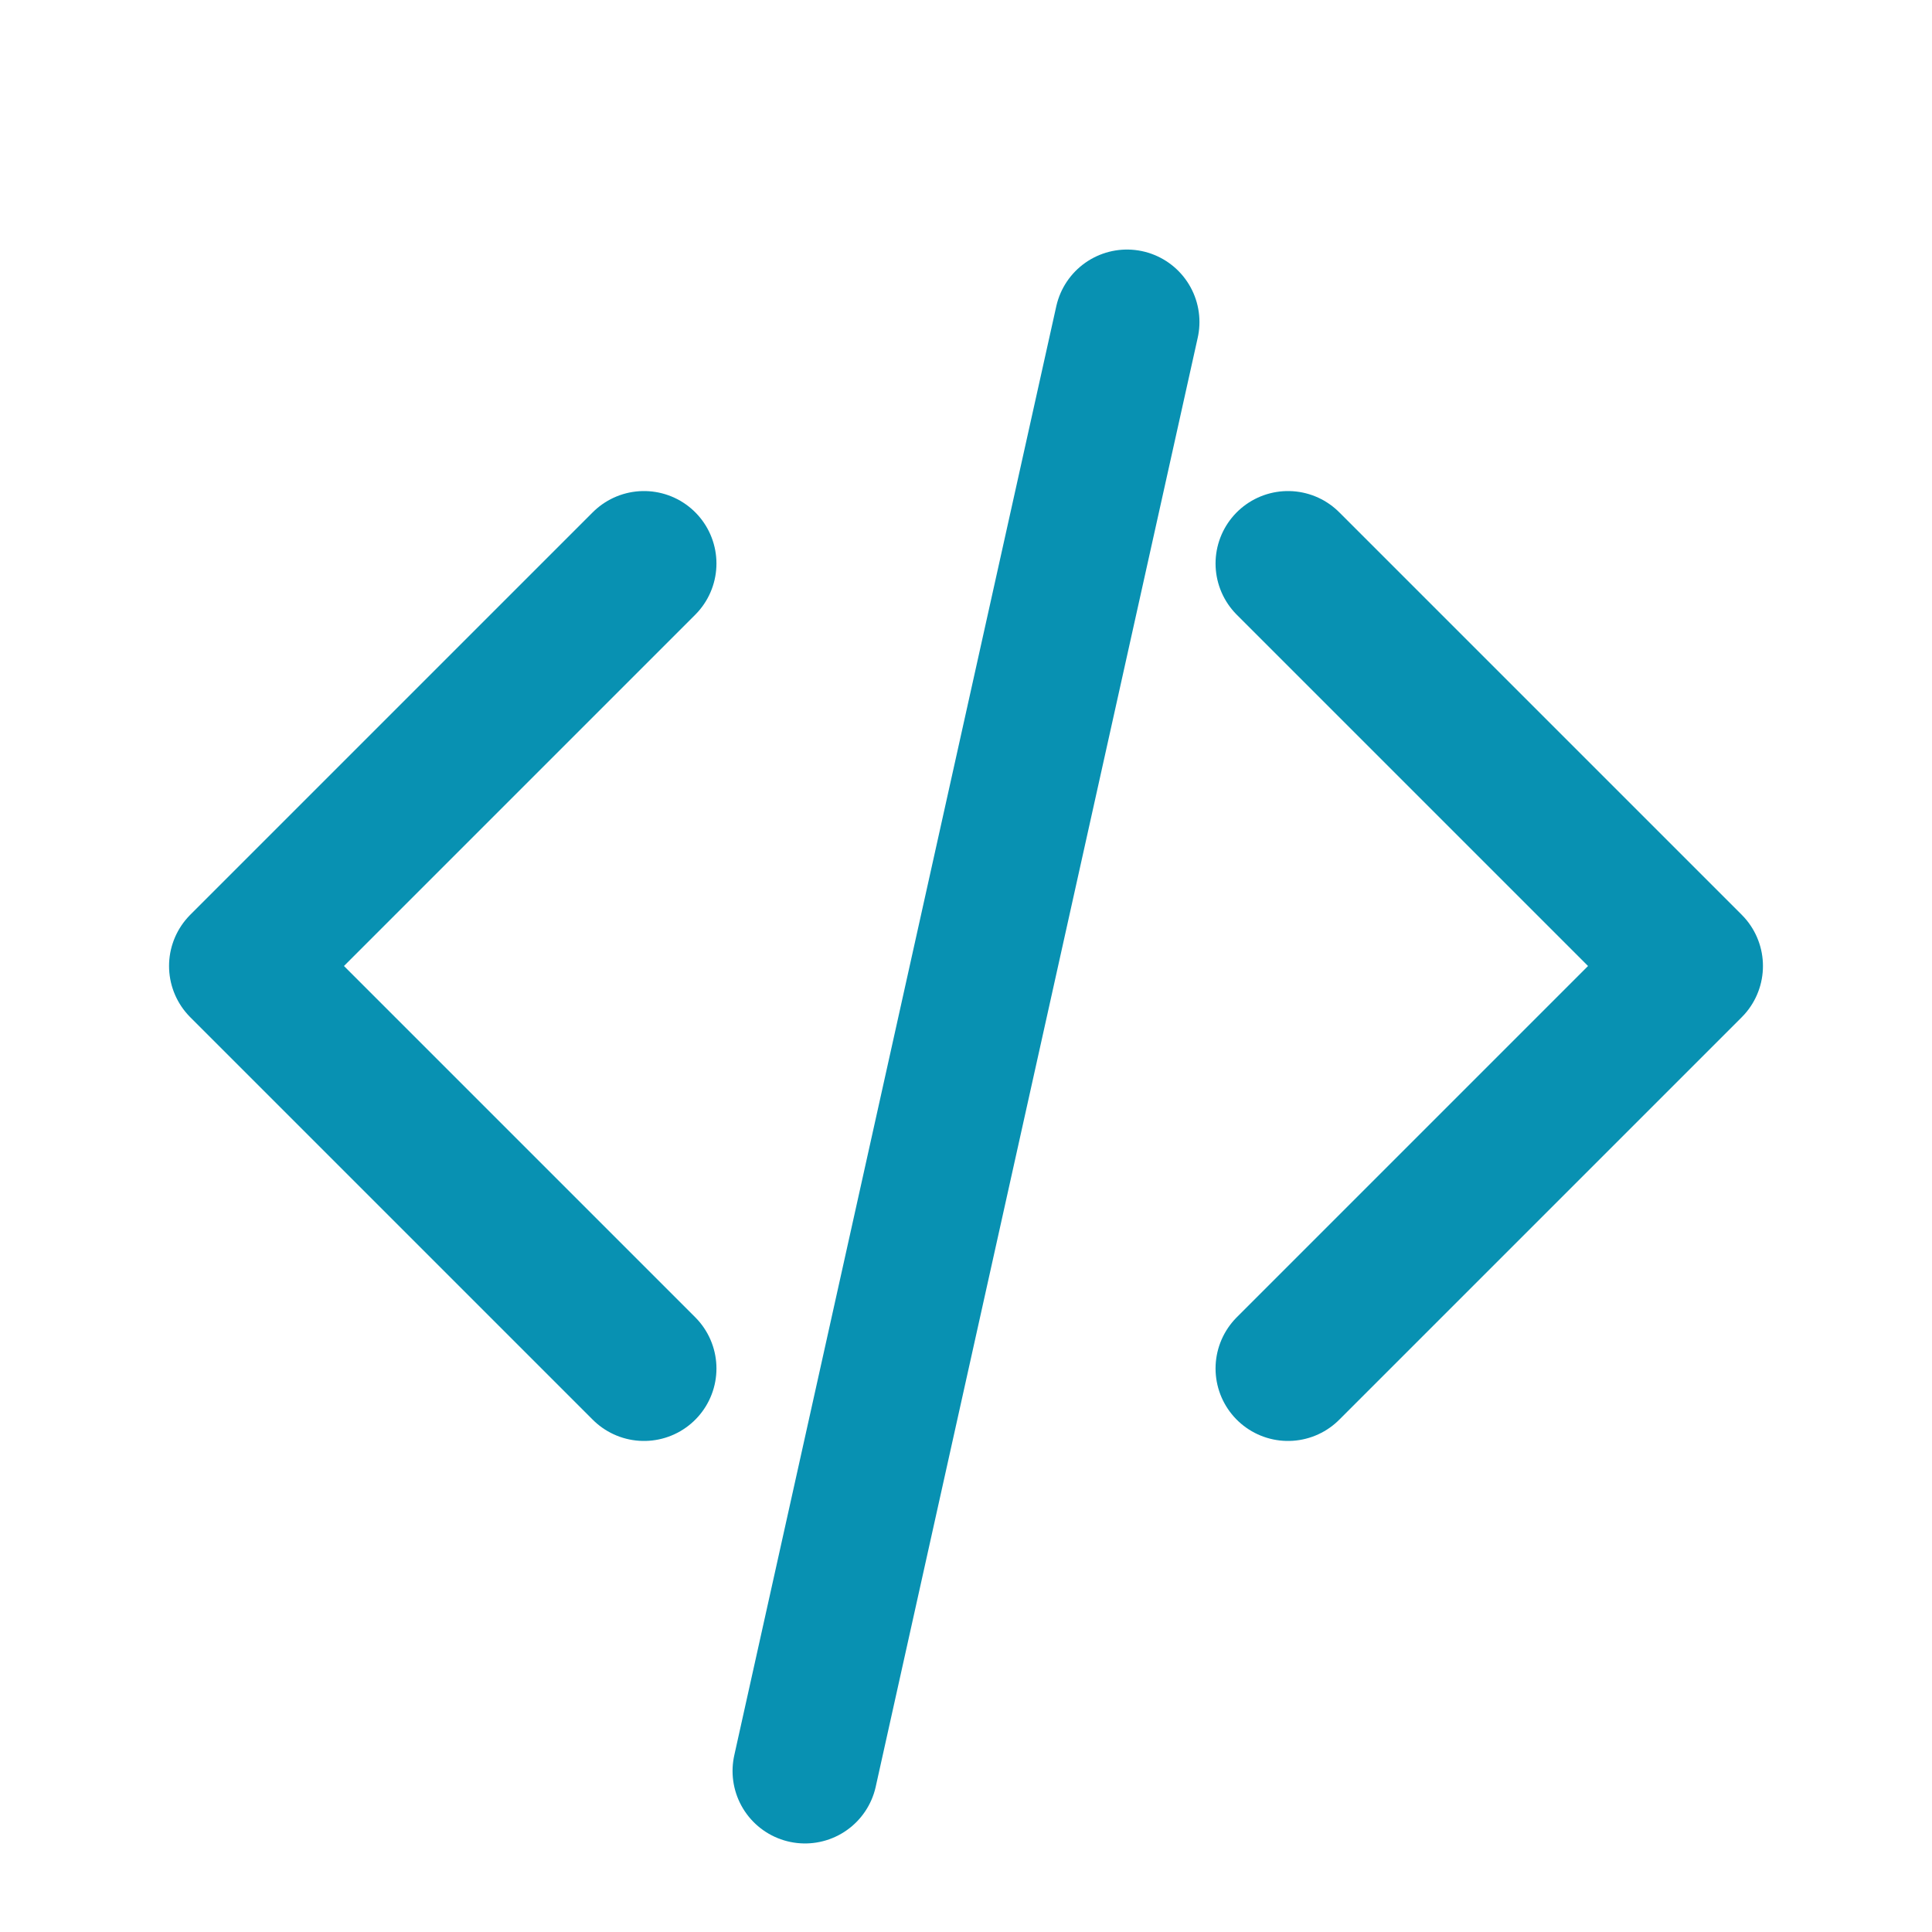
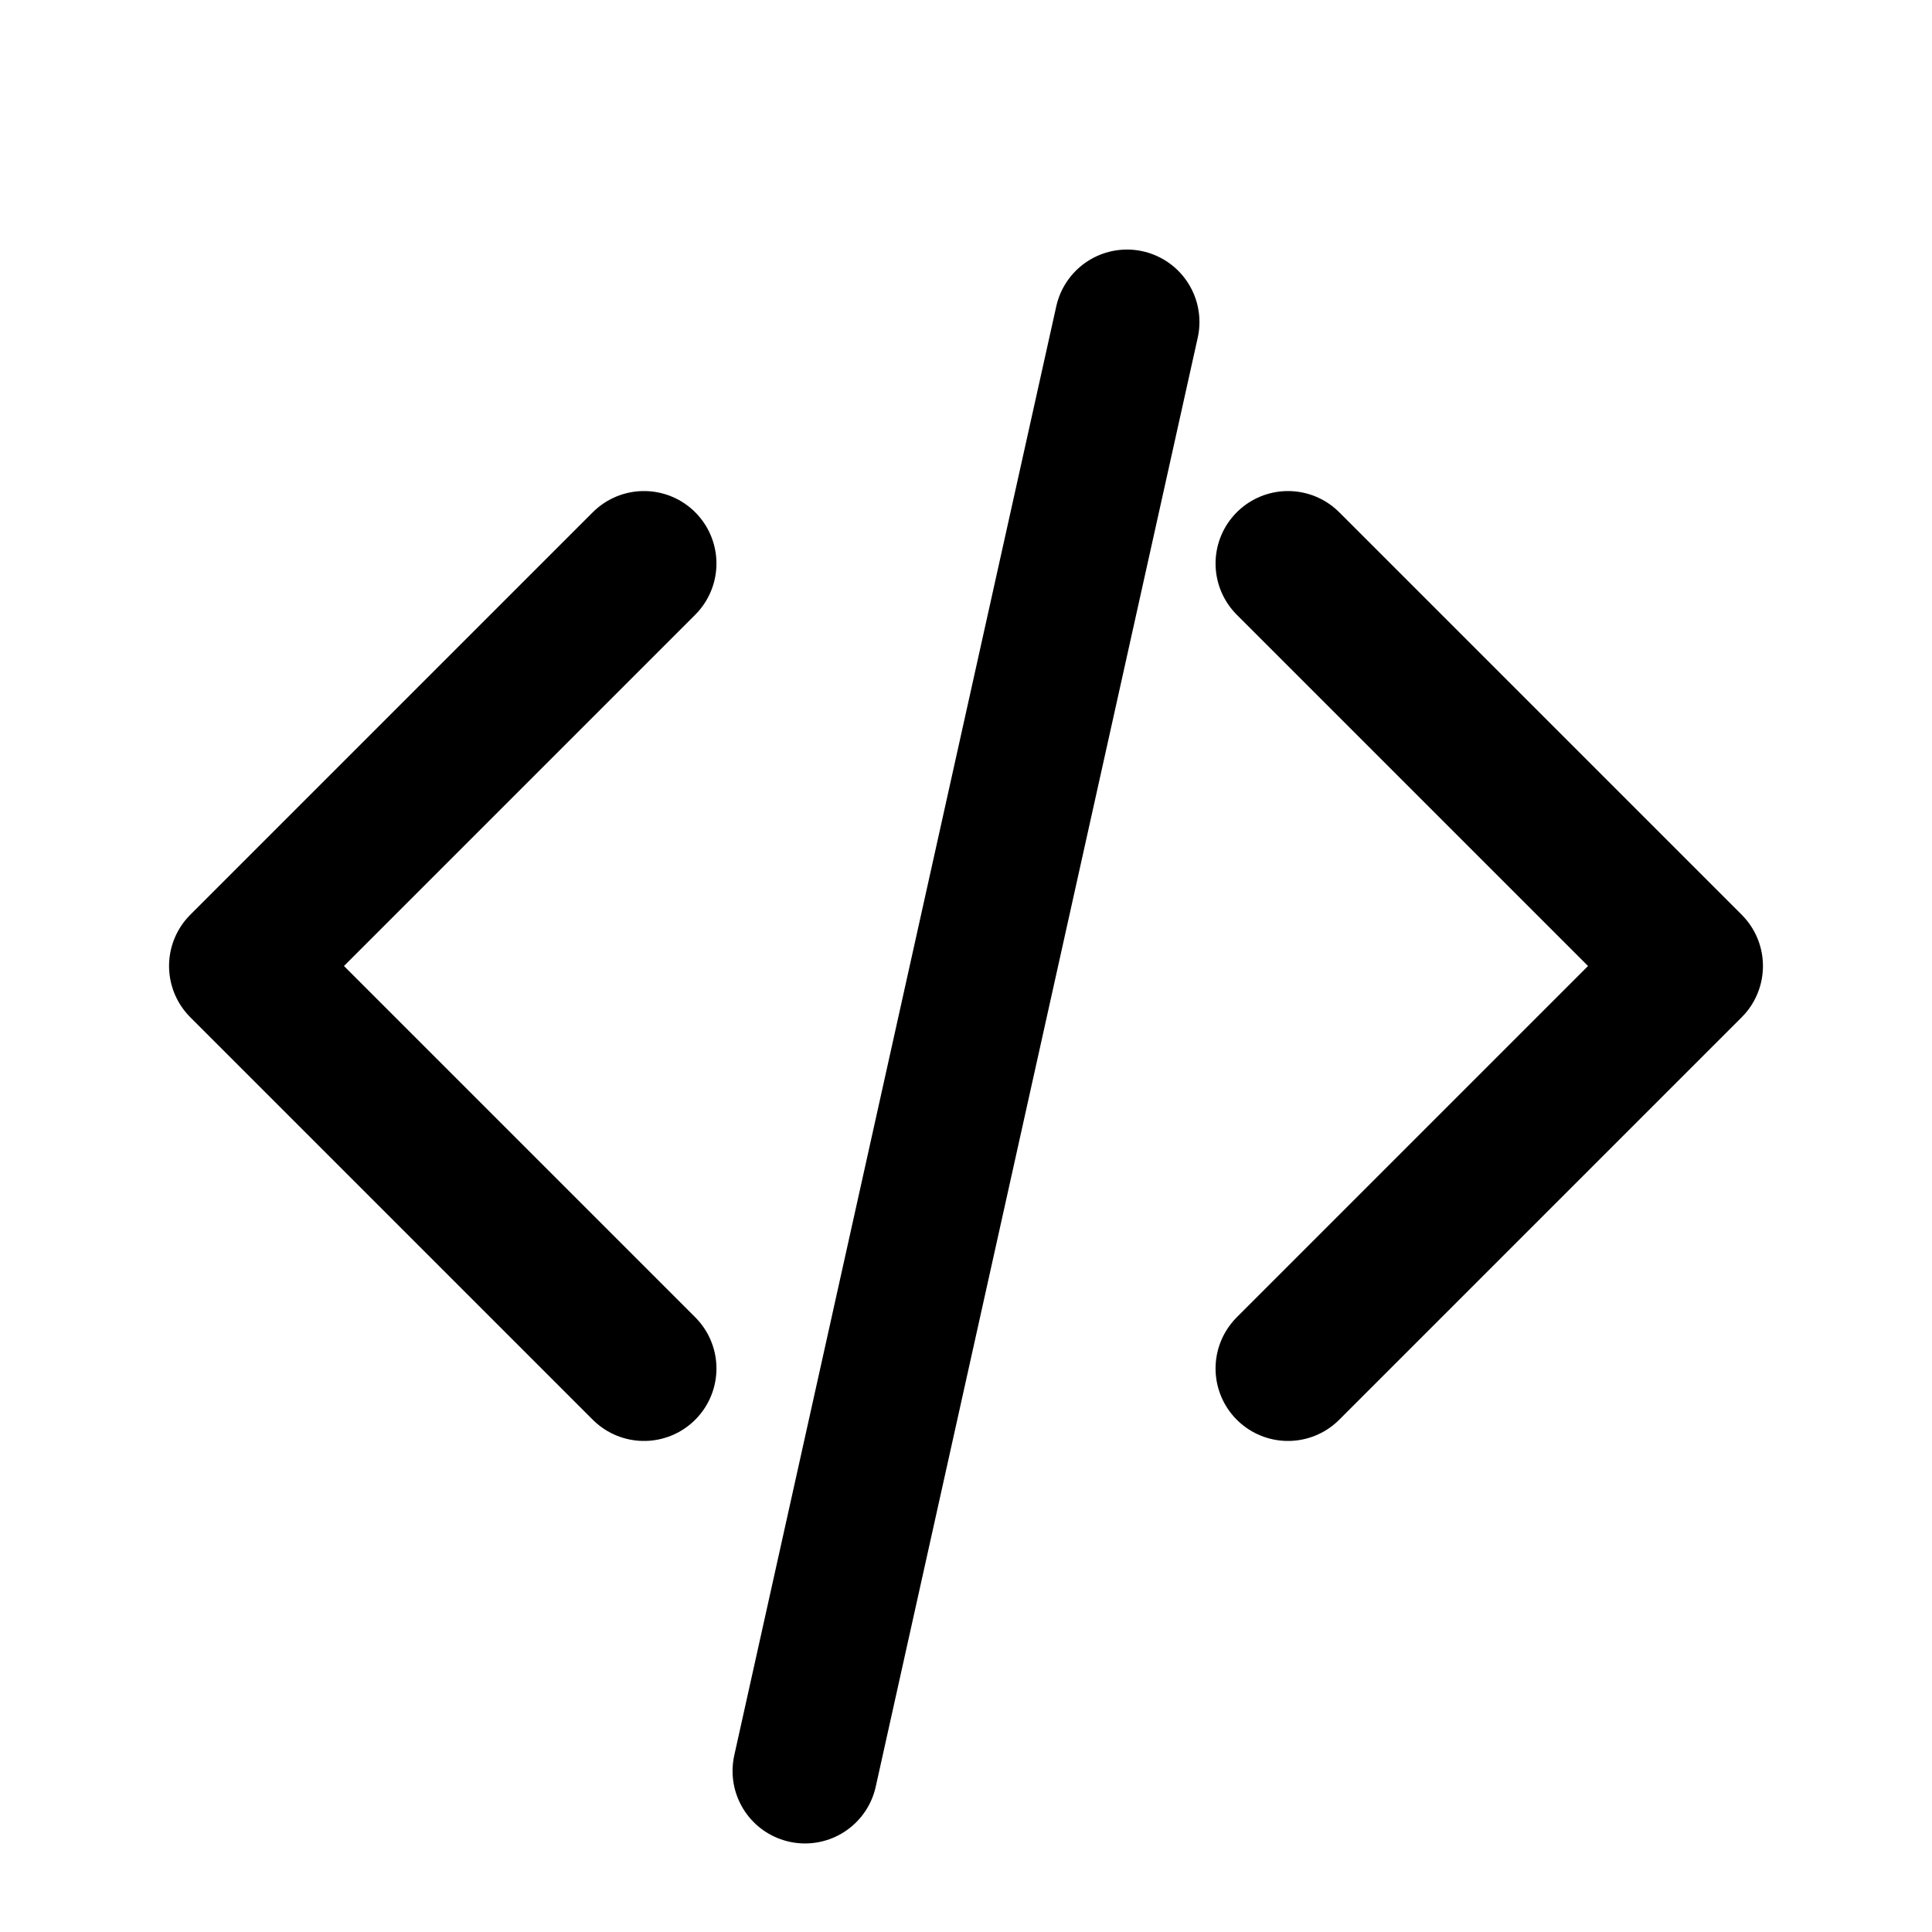
- <svg xmlns="http://www.w3.org/2000/svg" viewBox="0 0 24 24" width="24" height="24" fill="none" stroke="#0891B2" stroke-width="1.8" stroke-linecap="round" stroke-linejoin="round" role="img" aria-label="Code">
+ <svg xmlns="http://www.w3.org/2000/svg" viewBox="0 0 24 24" width="24" height="24" fill="none" stroke="currentColor" stroke-width="1.8" stroke-linecap="round" stroke-linejoin="round">
  <path d="m8 7-5 5 5 5m8-10 5 5-5 5m-2-13-4 18" />
</svg>
